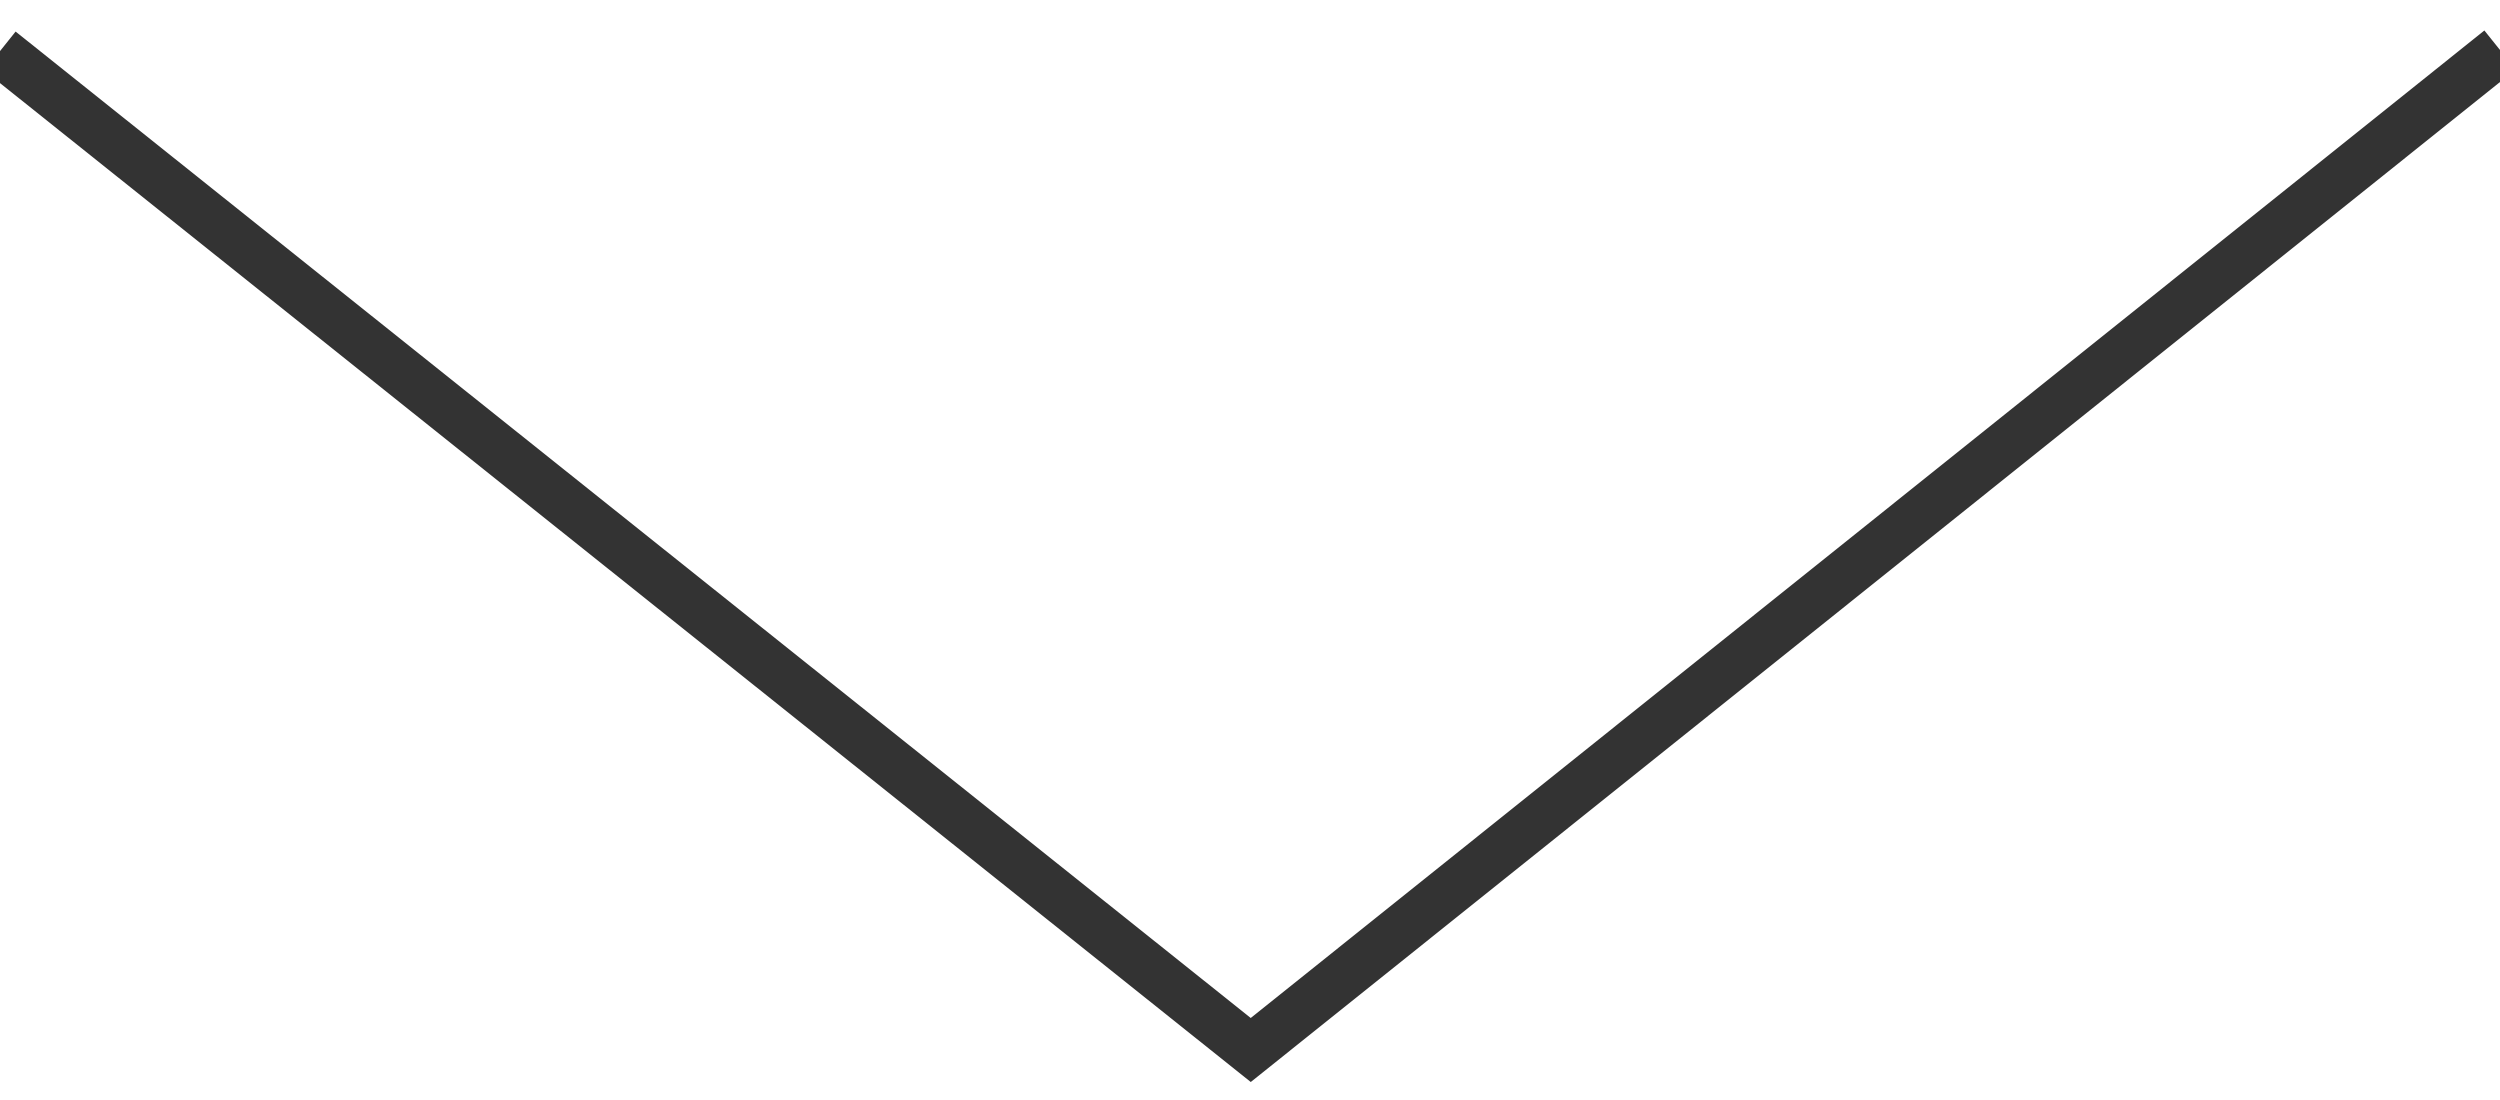
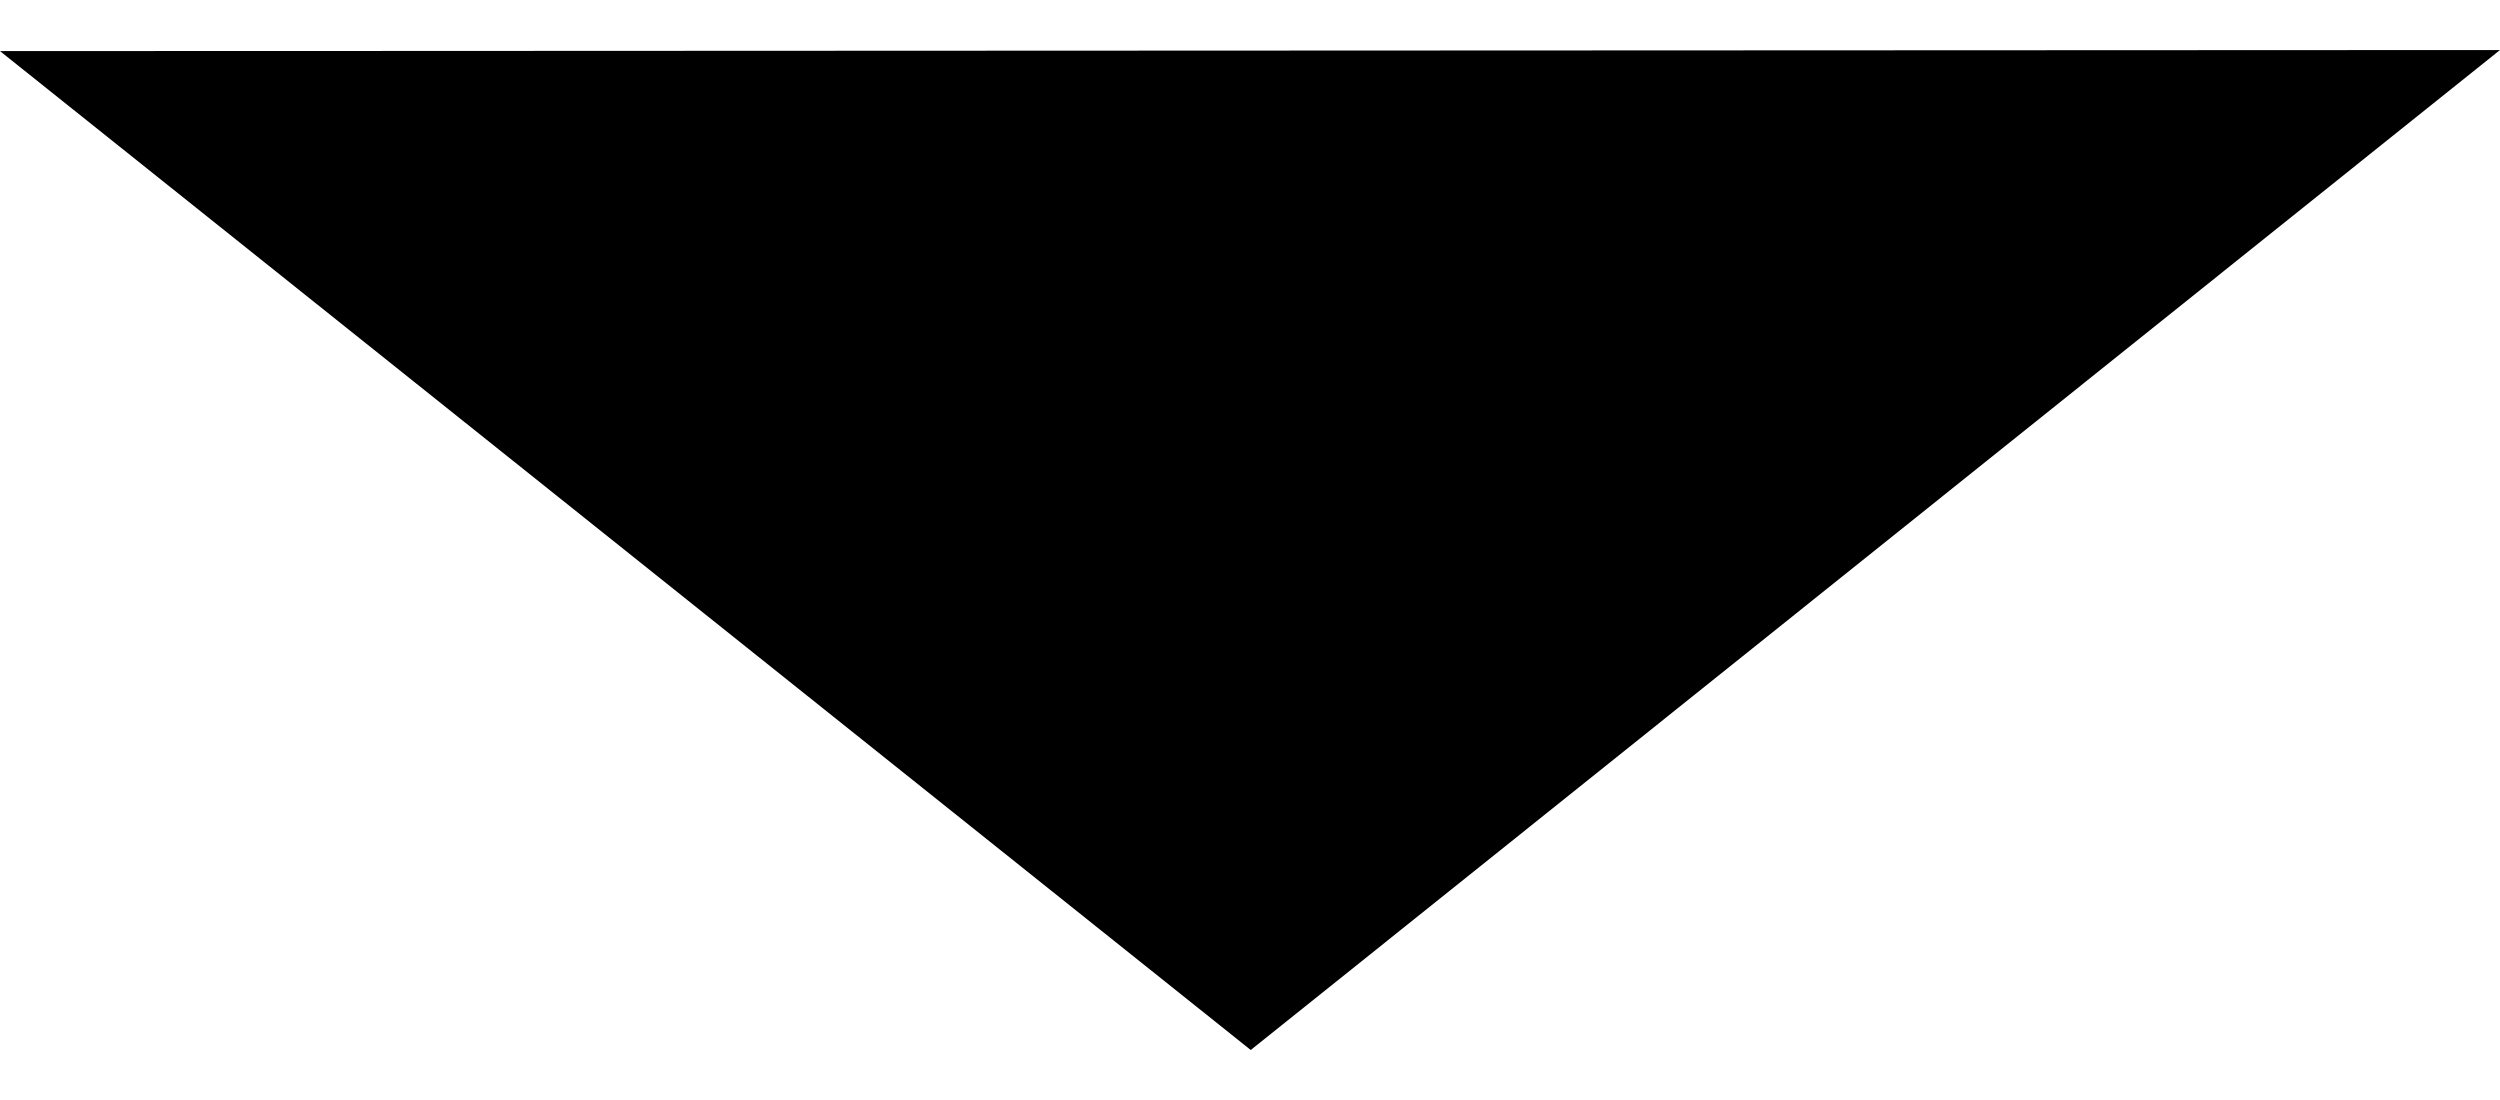
<svg xmlns="http://www.w3.org/2000/svg" width="50px" height="22px" viewBox="0 0 50 22" version="1.1">
  <defs />
-   <g id="Page-1" stroke="none" stroke-width="1" fill="none" fill-rule="evenodd">
-     <path d="M0,1.022 L25.015,21 L50,1" id="Path-5-Copy-5" stroke="#333333" />
+   <g id="Page-1" stroke-width="1" fill-rule="evenodd">
+     <path d="M0,1.022 L25.015,21 L50,1" id="Path-5-Copy-5" />
  </g>
</svg>
